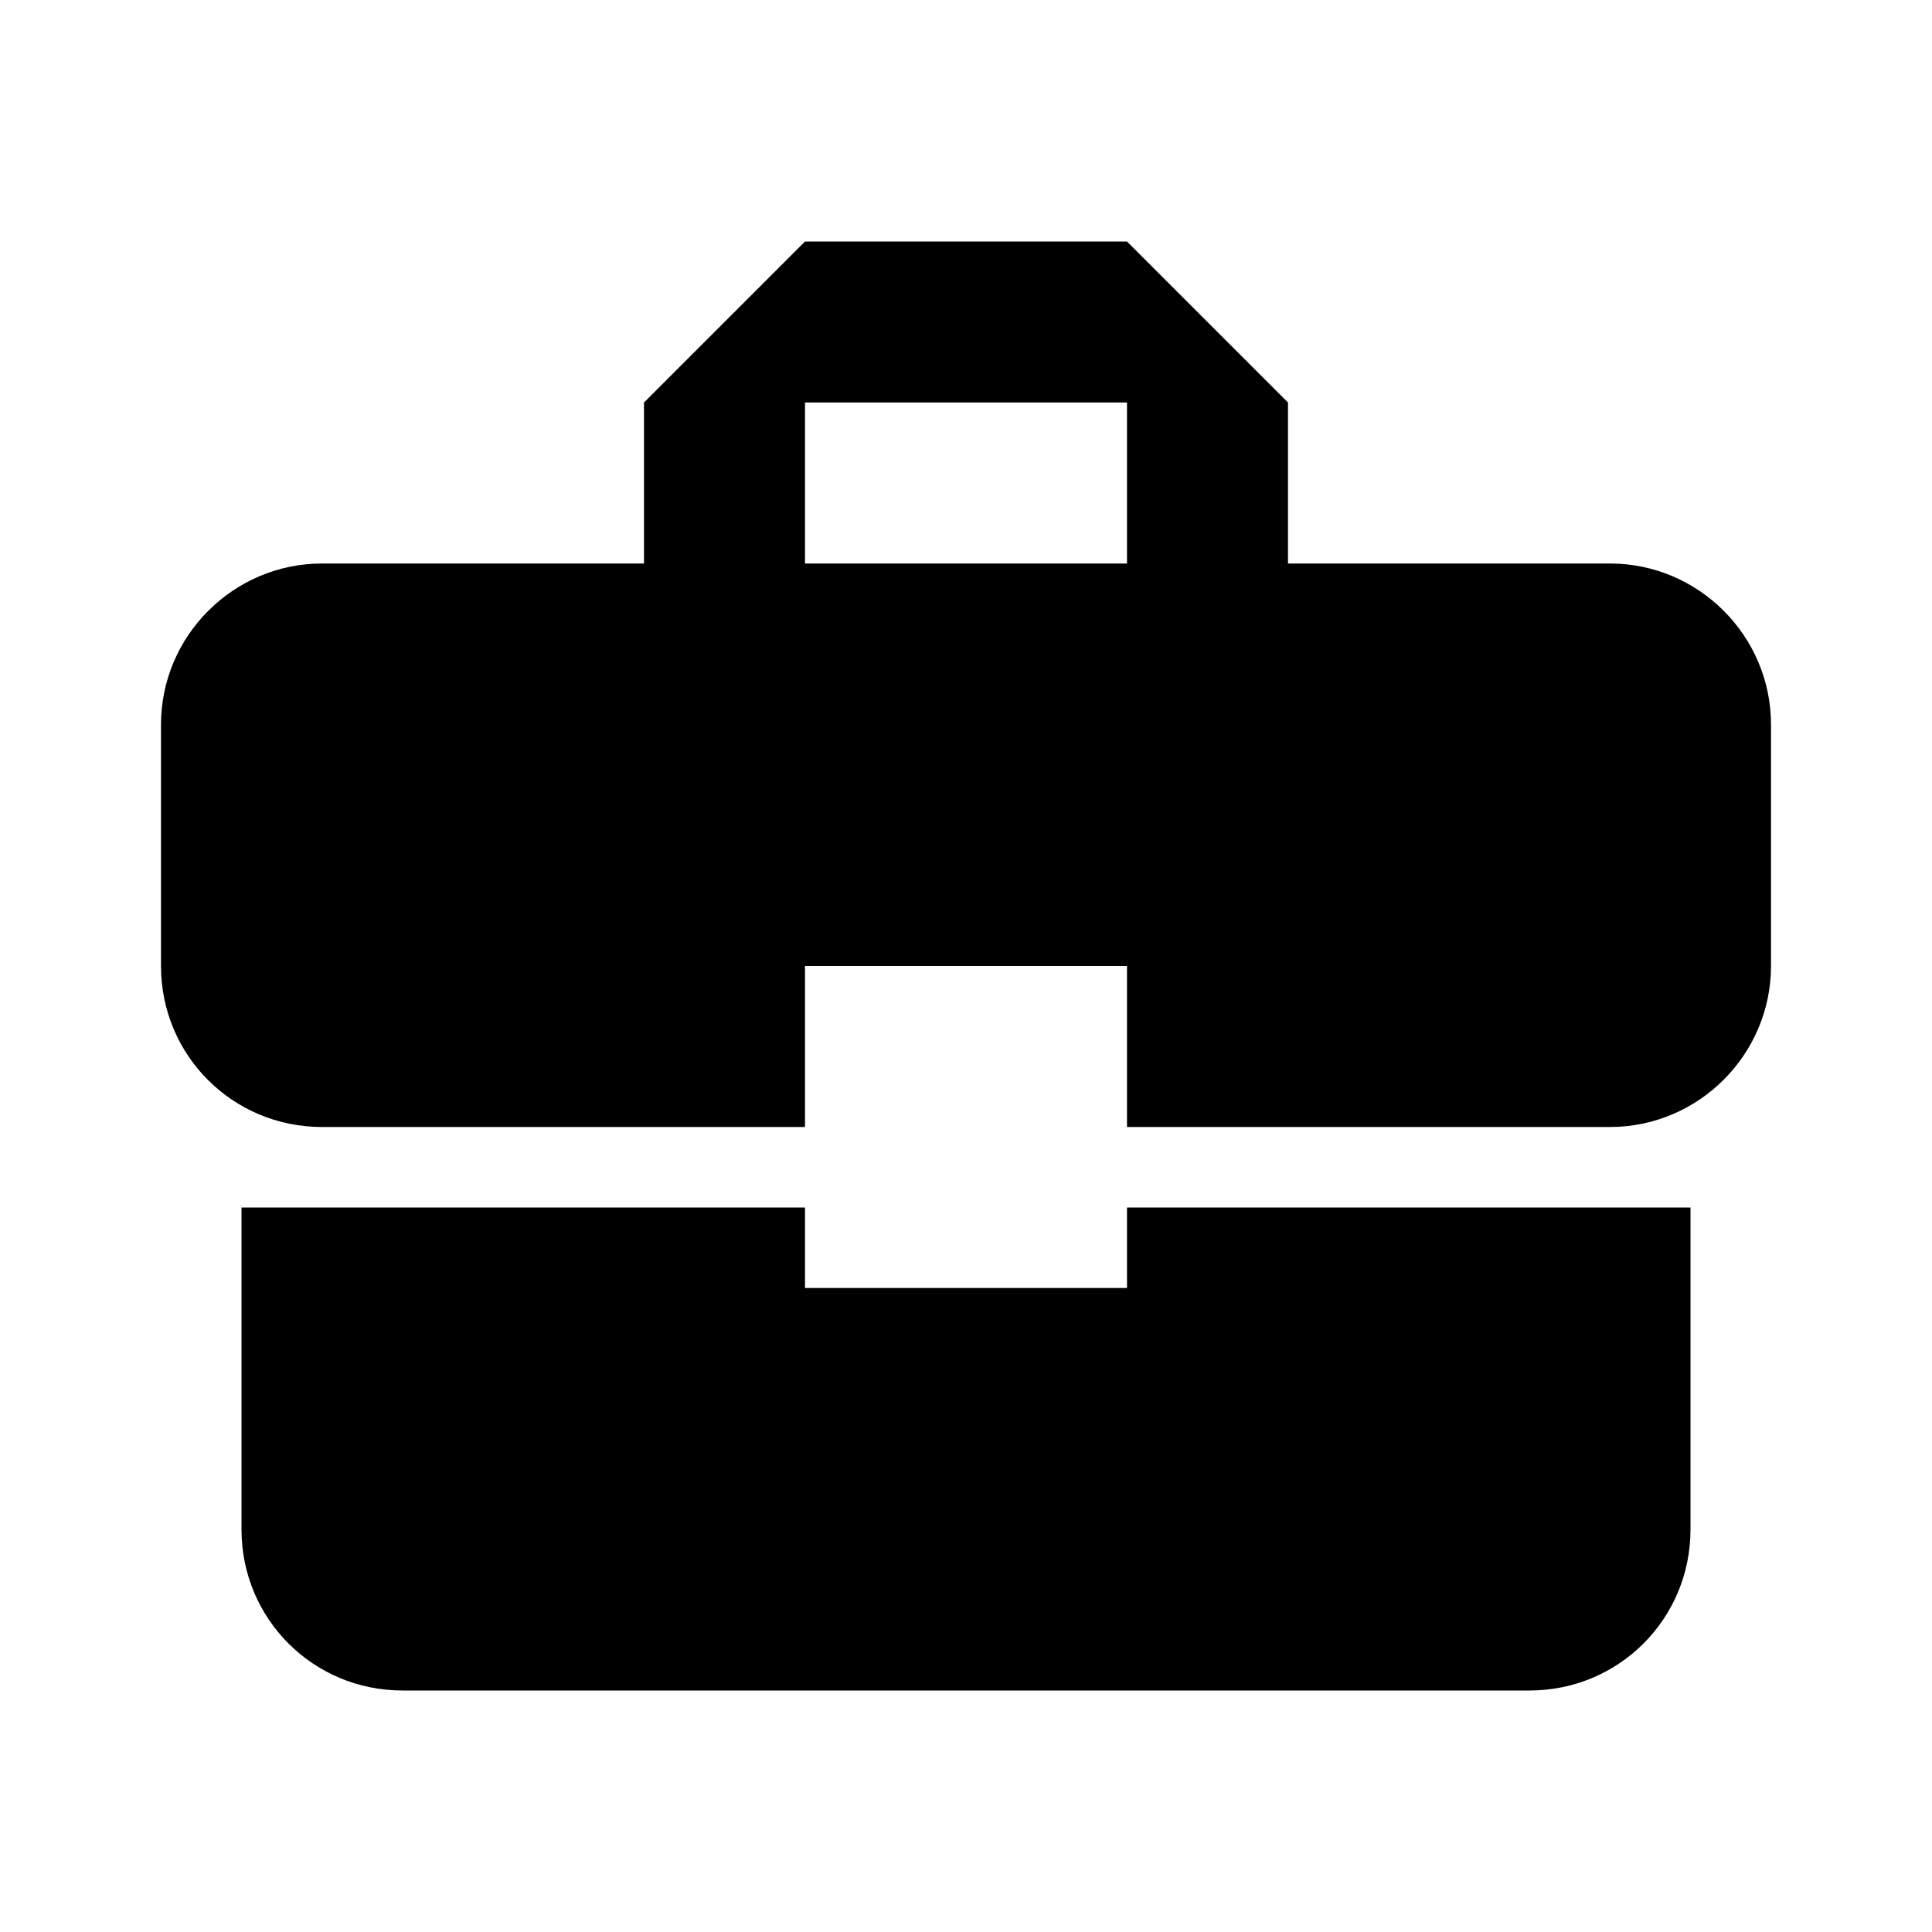
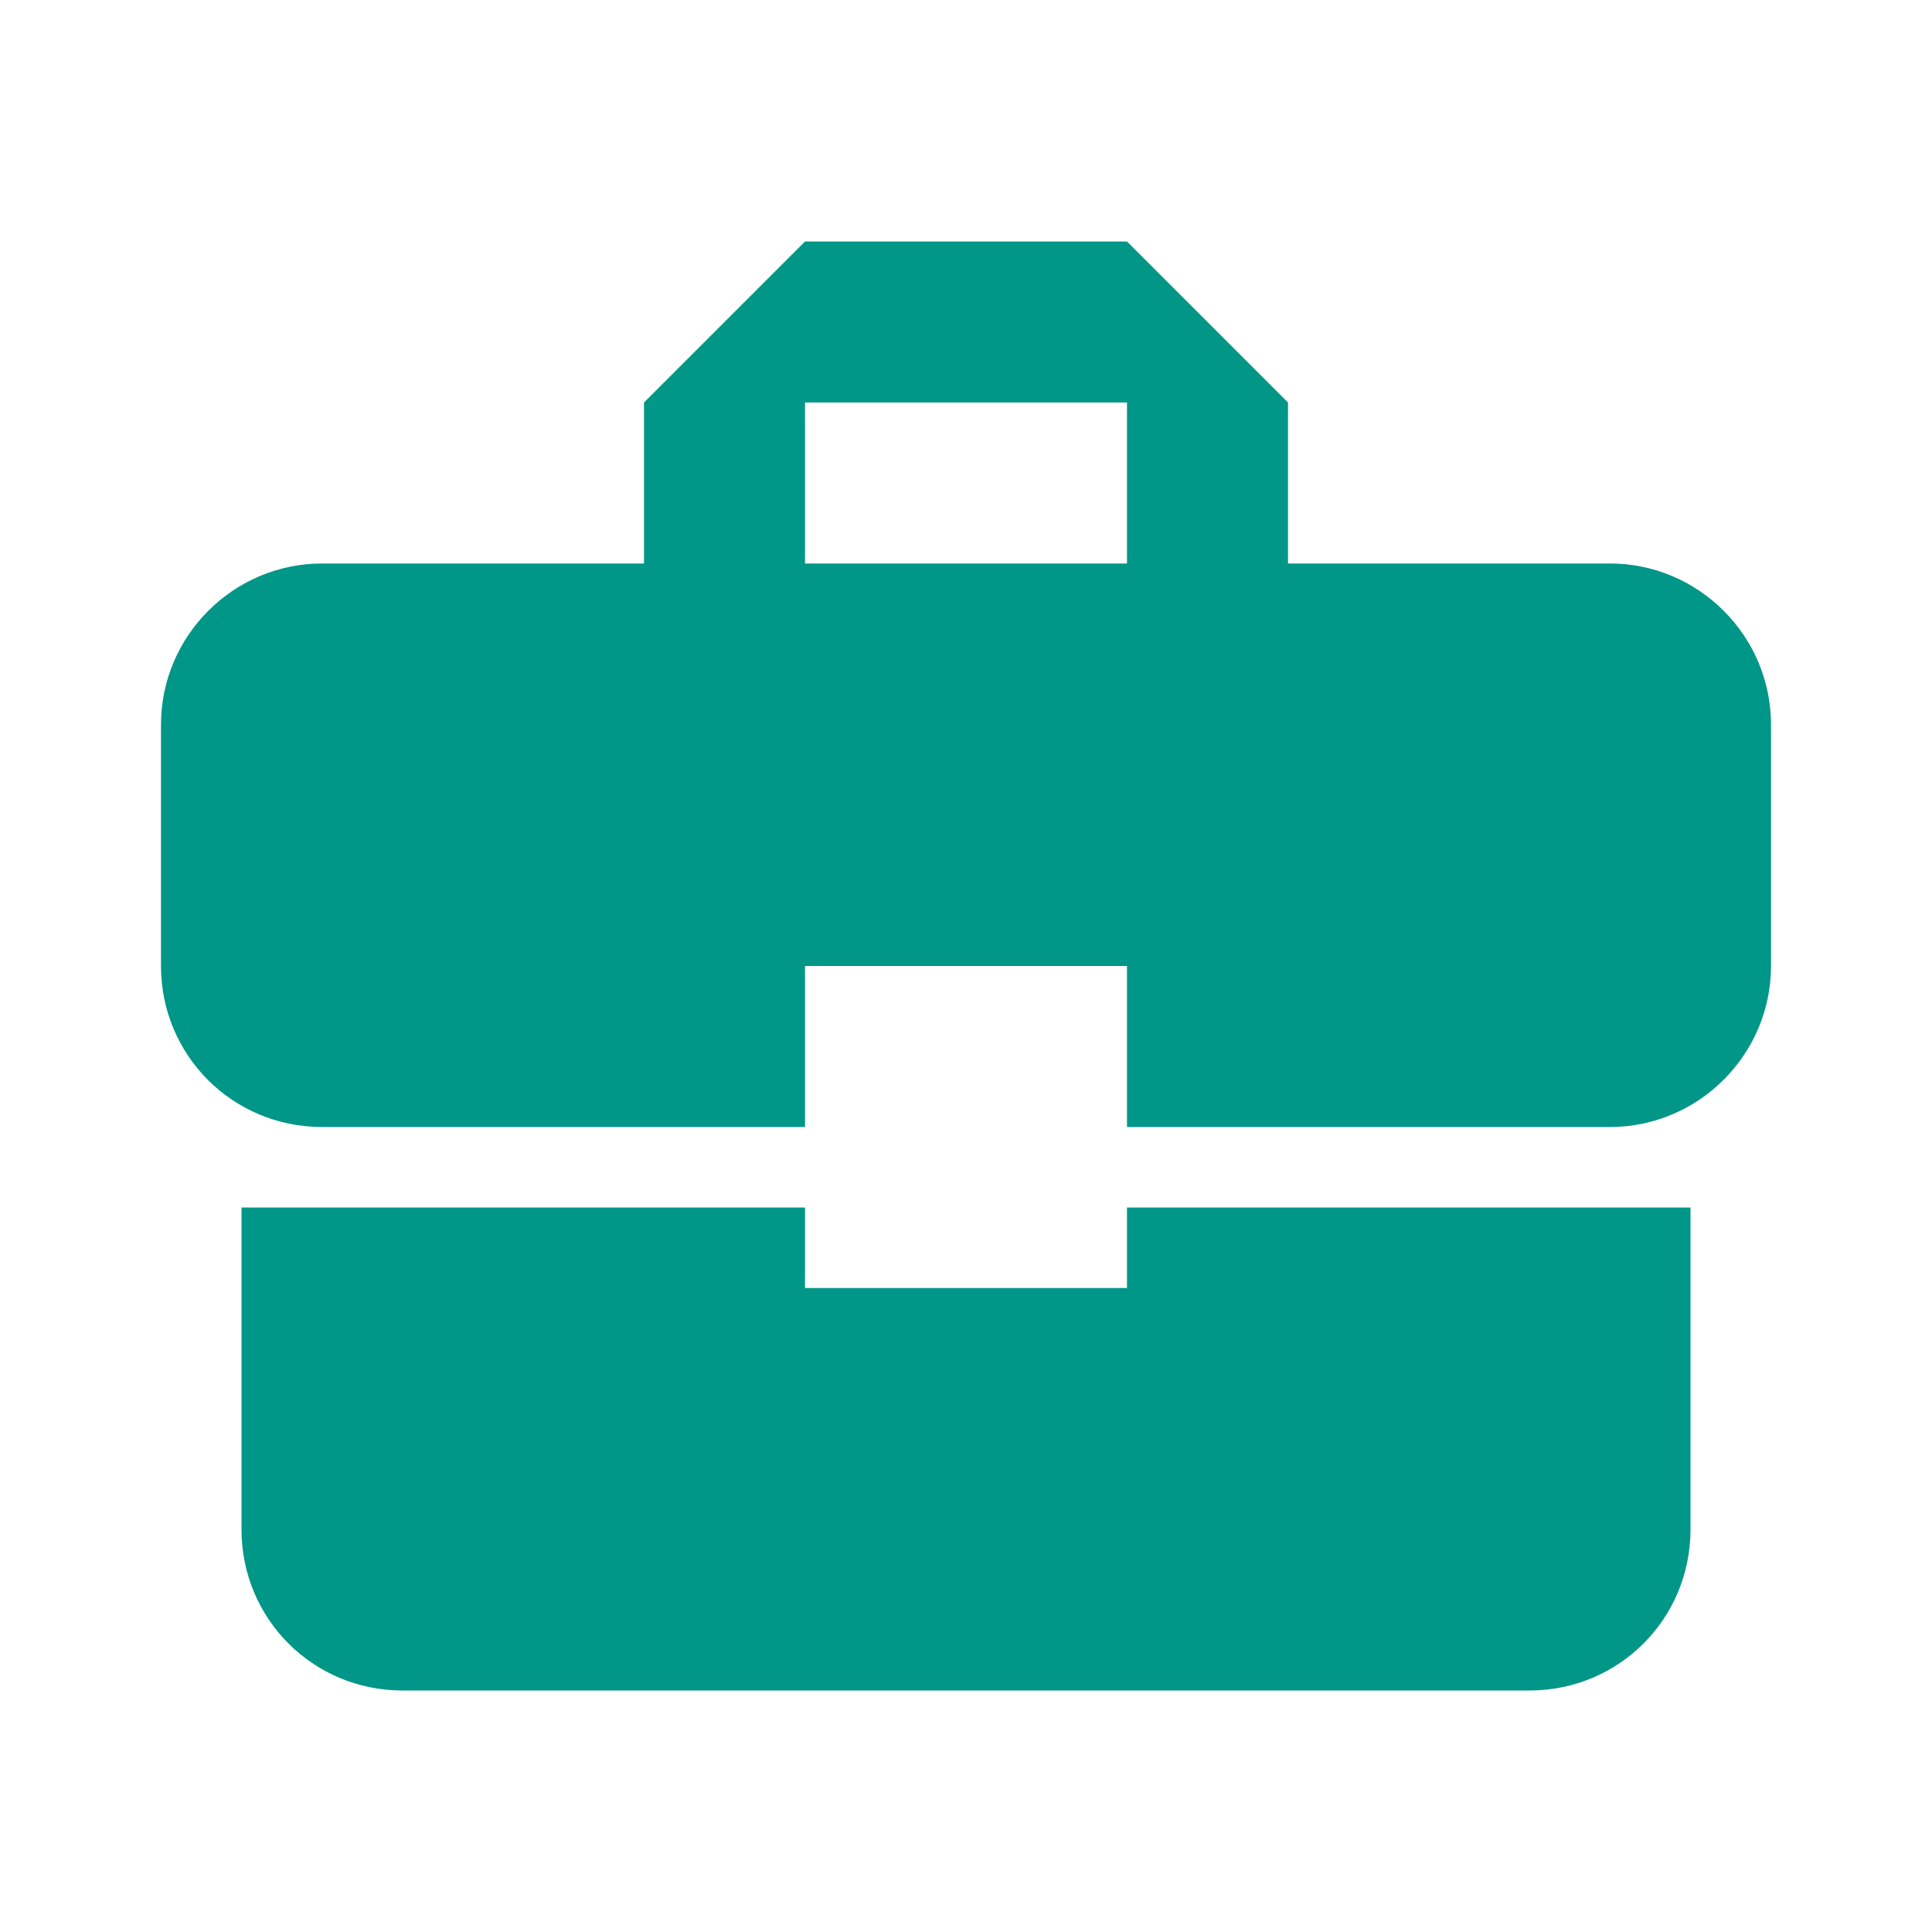
- <svg xmlns="http://www.w3.org/2000/svg" id="mdi-briefcase-variant" viewBox="0 0 24 24">
+ <svg xmlns="http://www.w3.org/2000/svg" id="mdi-briefcase-variant" viewBox="0 0 24 24" fill="rgb(0, 150, 136)">
  <path d="M10 16V15H3L3 19C3 20.11 3.89 21 5 21H19C20.11 21 21 20.11 21 19V15H14V16H10M20 7H16V5L14 3H10L8 5V7H4C2.9 7 2 7.9 2 9V12C2 13.11 2.89 14 4 14H10V12H14V14H20C21.1 14 22 13.1 22 12V9C22 7.9 21.1 7 20 7M14 7H10V5H14V7Z" />
</svg>
